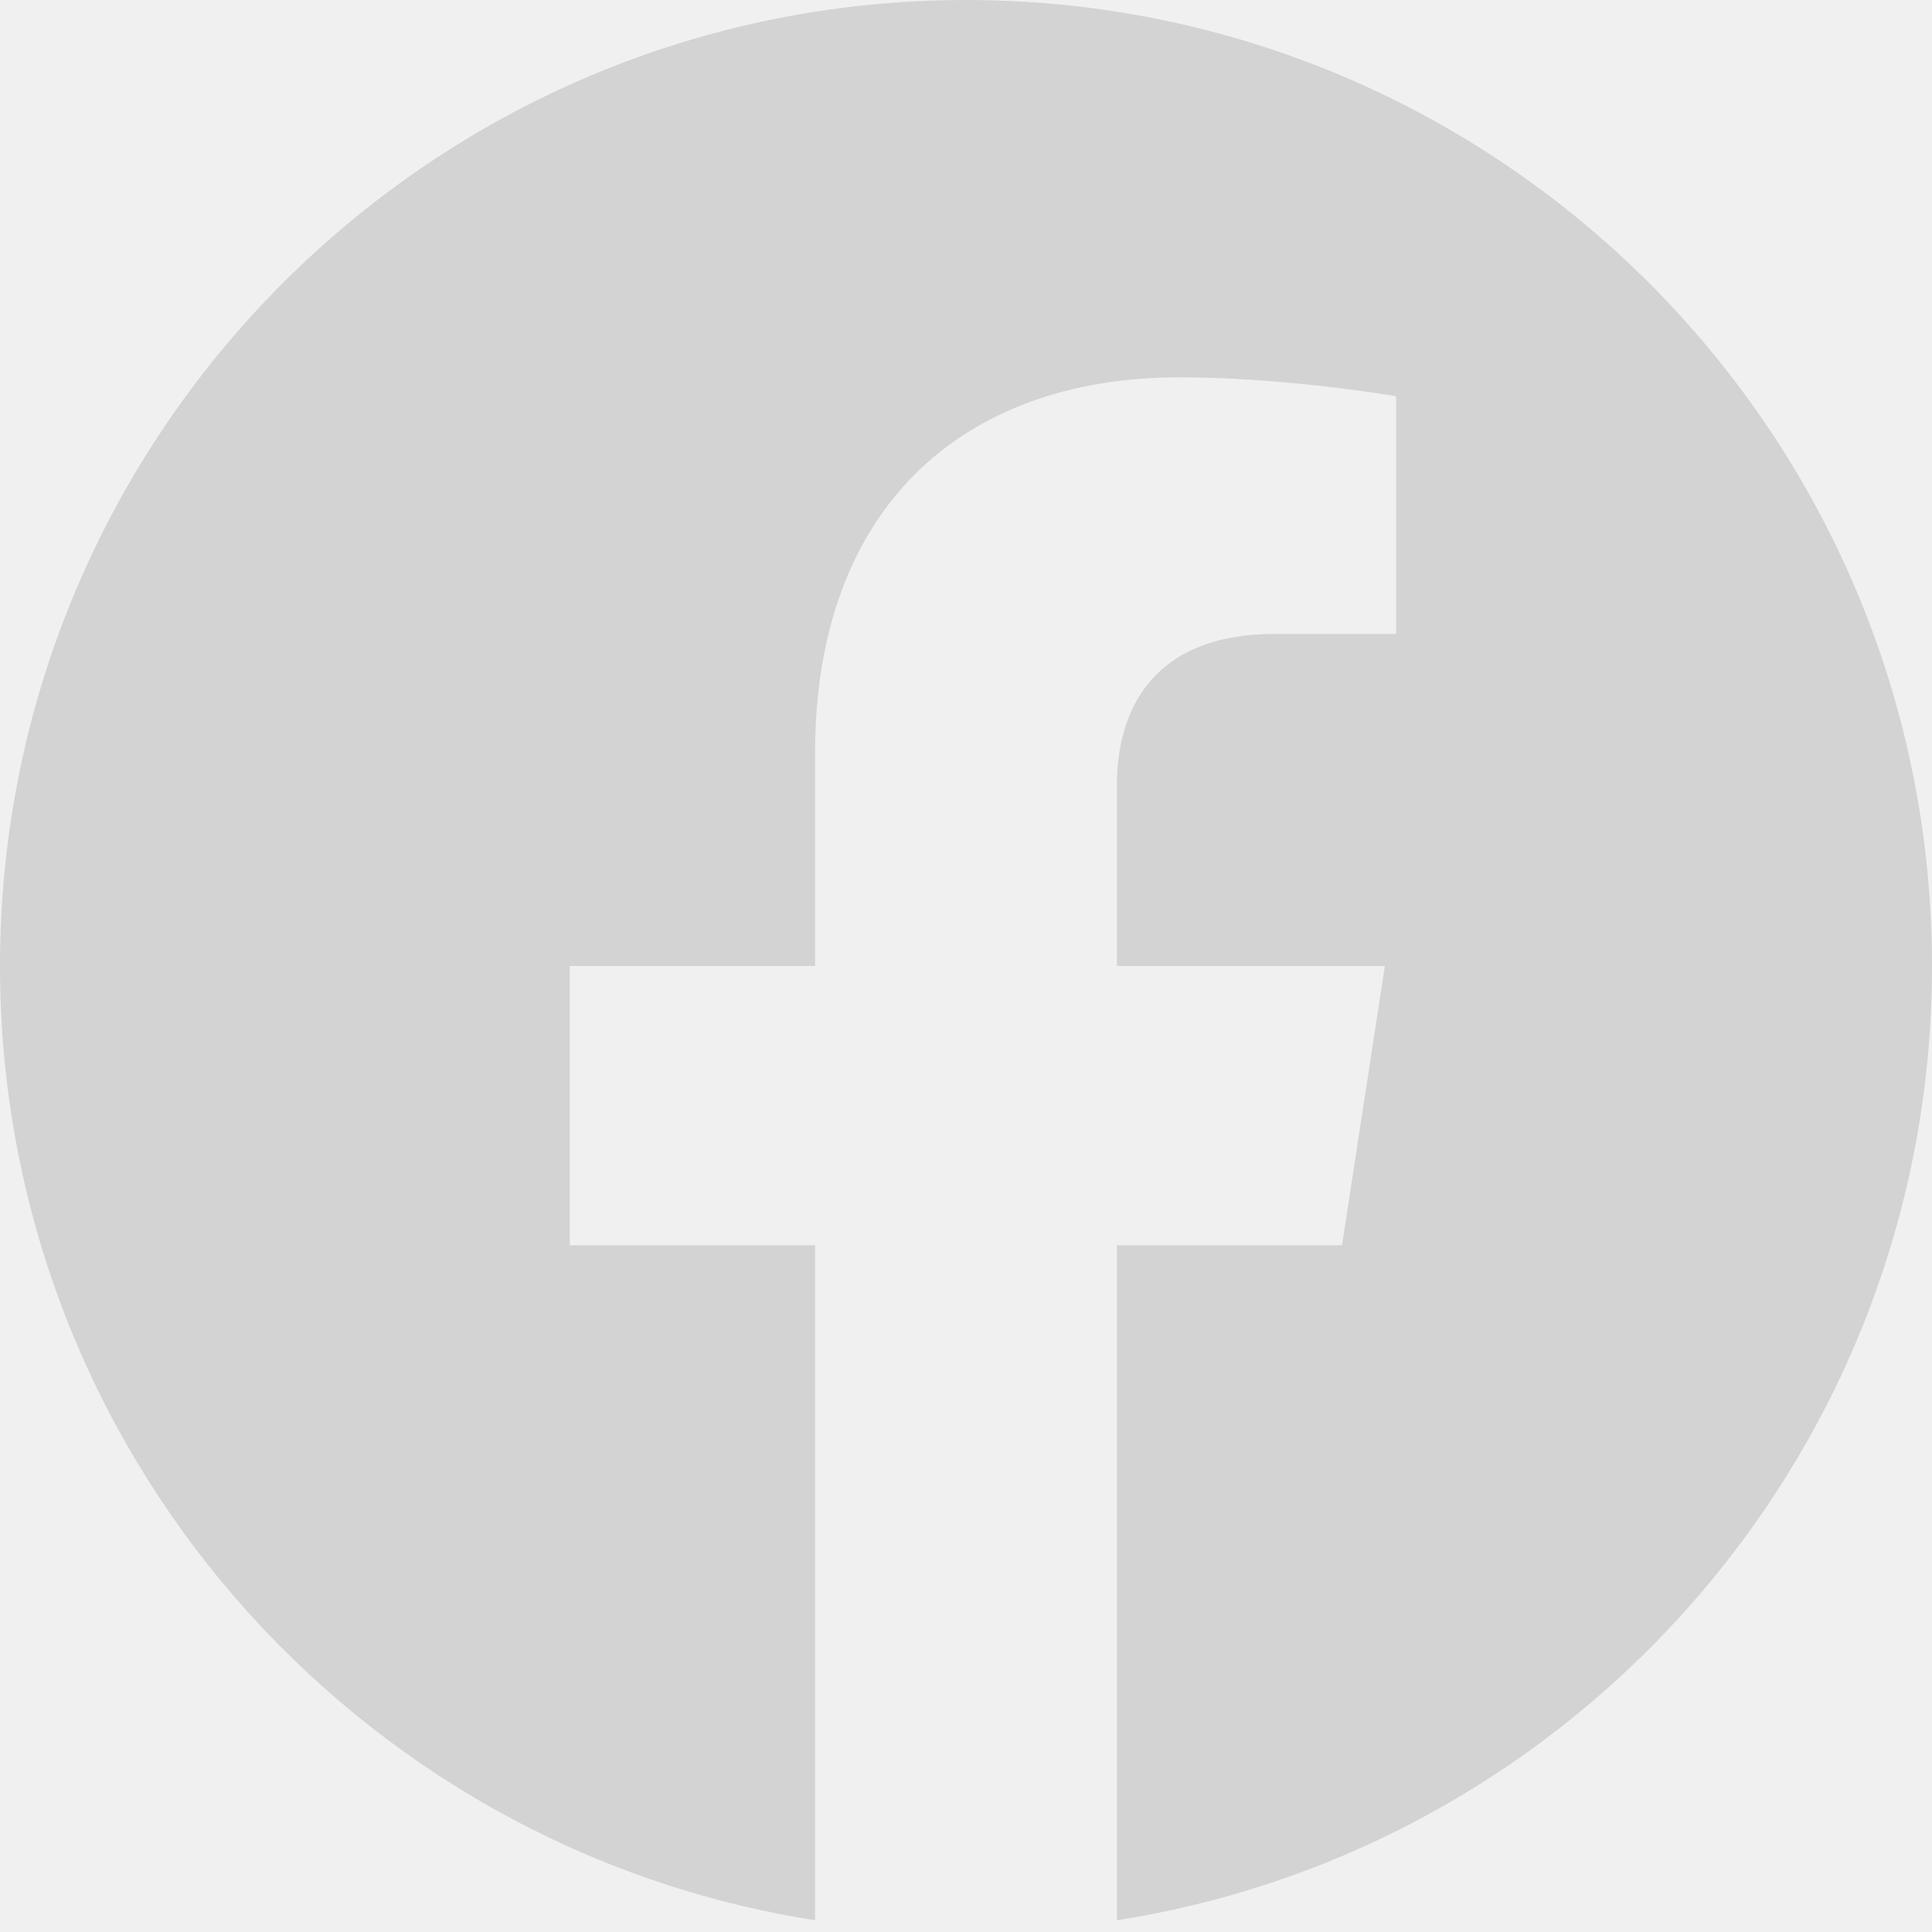
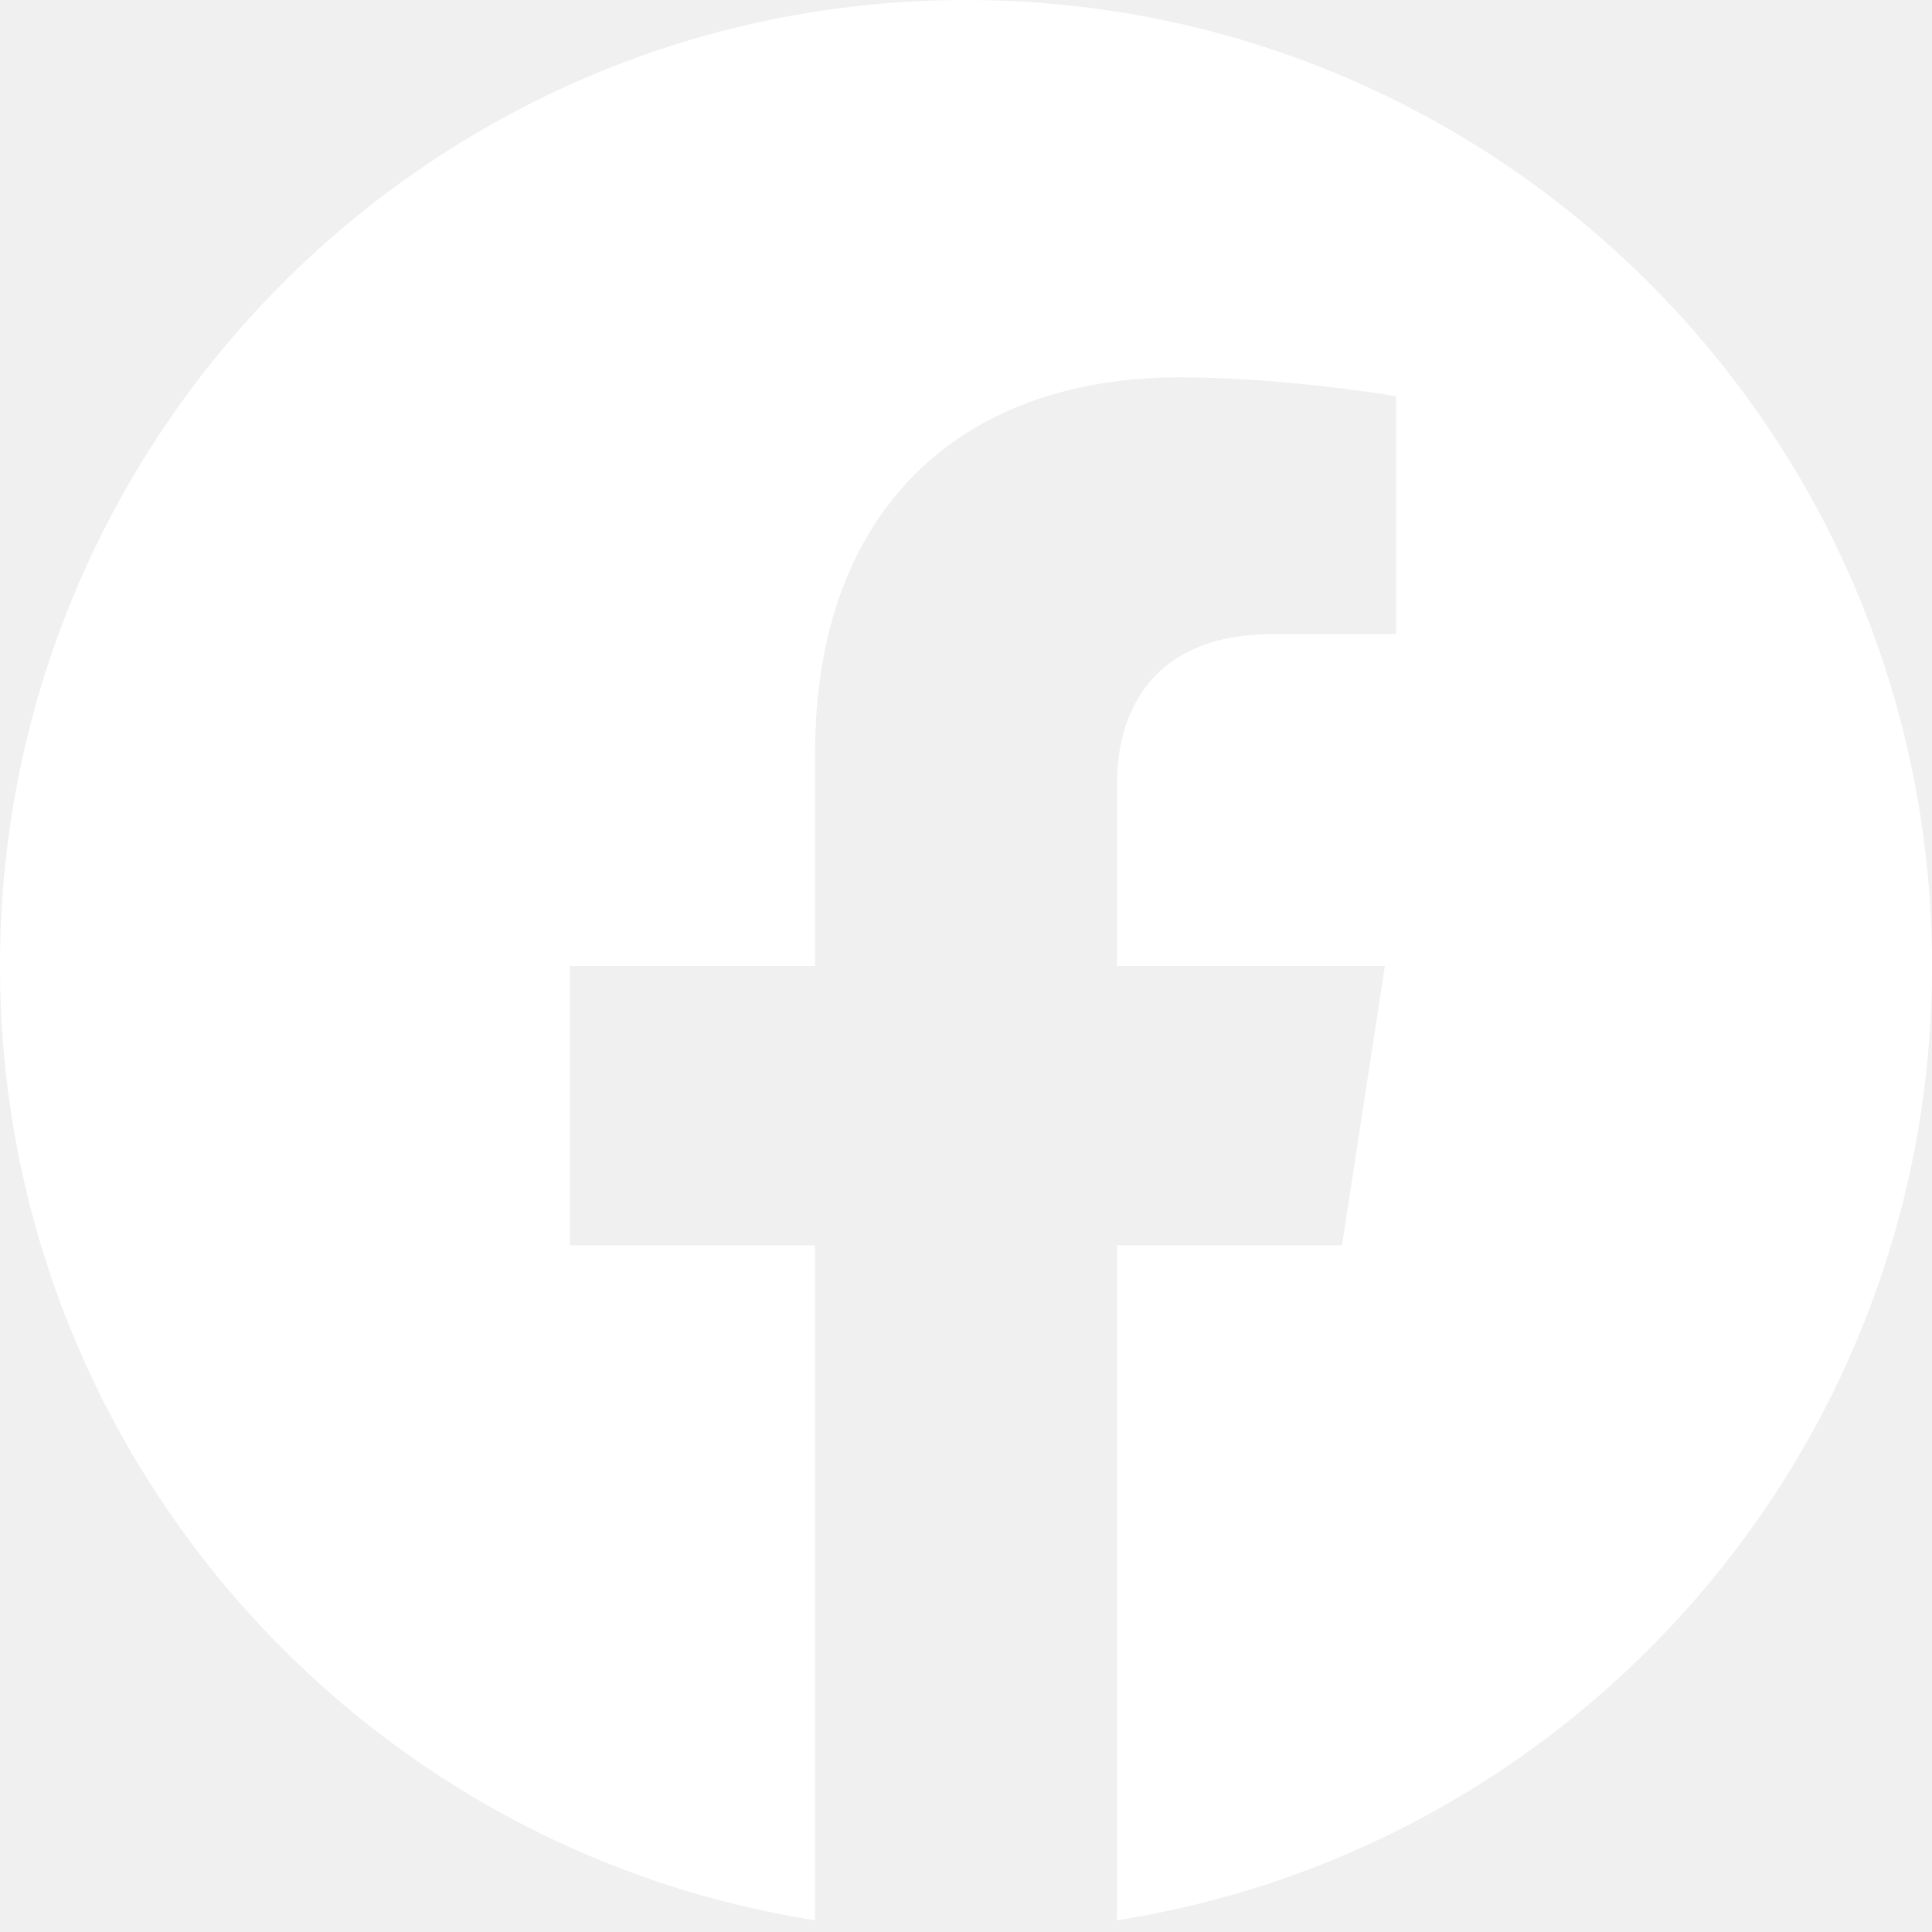
<svg xmlns="http://www.w3.org/2000/svg" viewBox="0 0 40 40" version="1.1">
-   <path d="M28.672,20 L23.125,20 L23.125,16.248 C23.125,14.667 23.9,13.125 26.384,13.125 L28.906,13.125 L28.906,8.203 C28.906,8.203 26.617,7.812 24.429,7.812 C19.861,7.812 16.875,10.581 16.875,15.594 L16.875,20 L11.797,20 L11.797,25.781 L16.875,25.781 L16.875,39.757 C7.314,38.257 0,29.983 0,20 C0,8.954 8.954,0 20,0 C31.046,0 40,8.954 40,20 C40,29.983 32.686,38.257 23.125,39.757 L23.125,25.781 L27.785,25.781 L28.672,20 Z" id="Icon-Social-Facebook" fill="#d3d3d3" />
+   <path d="M28.672,20 L23.125,20 L23.125,16.248 C23.125,14.667 23.9,13.125 26.384,13.125 L28.906,13.125 L28.906,8.203 C28.906,8.203 26.617,7.812 24.429,7.812 C19.861,7.812 16.875,10.581 16.875,15.594 L16.875,20 L11.797,20 L11.797,25.781 L16.875,25.781 L16.875,39.757 C7.314,38.257 0,29.983 0,20 C0,8.954 8.954,0 20,0 C31.046,0 40,8.954 40,20 C40,29.983 32.686,38.257 23.125,39.757 L23.125,25.781 L27.785,25.781 L28.672,20 Z" id="Icon-Social-Facebook" fill="#FFFFFF" />
</svg>
